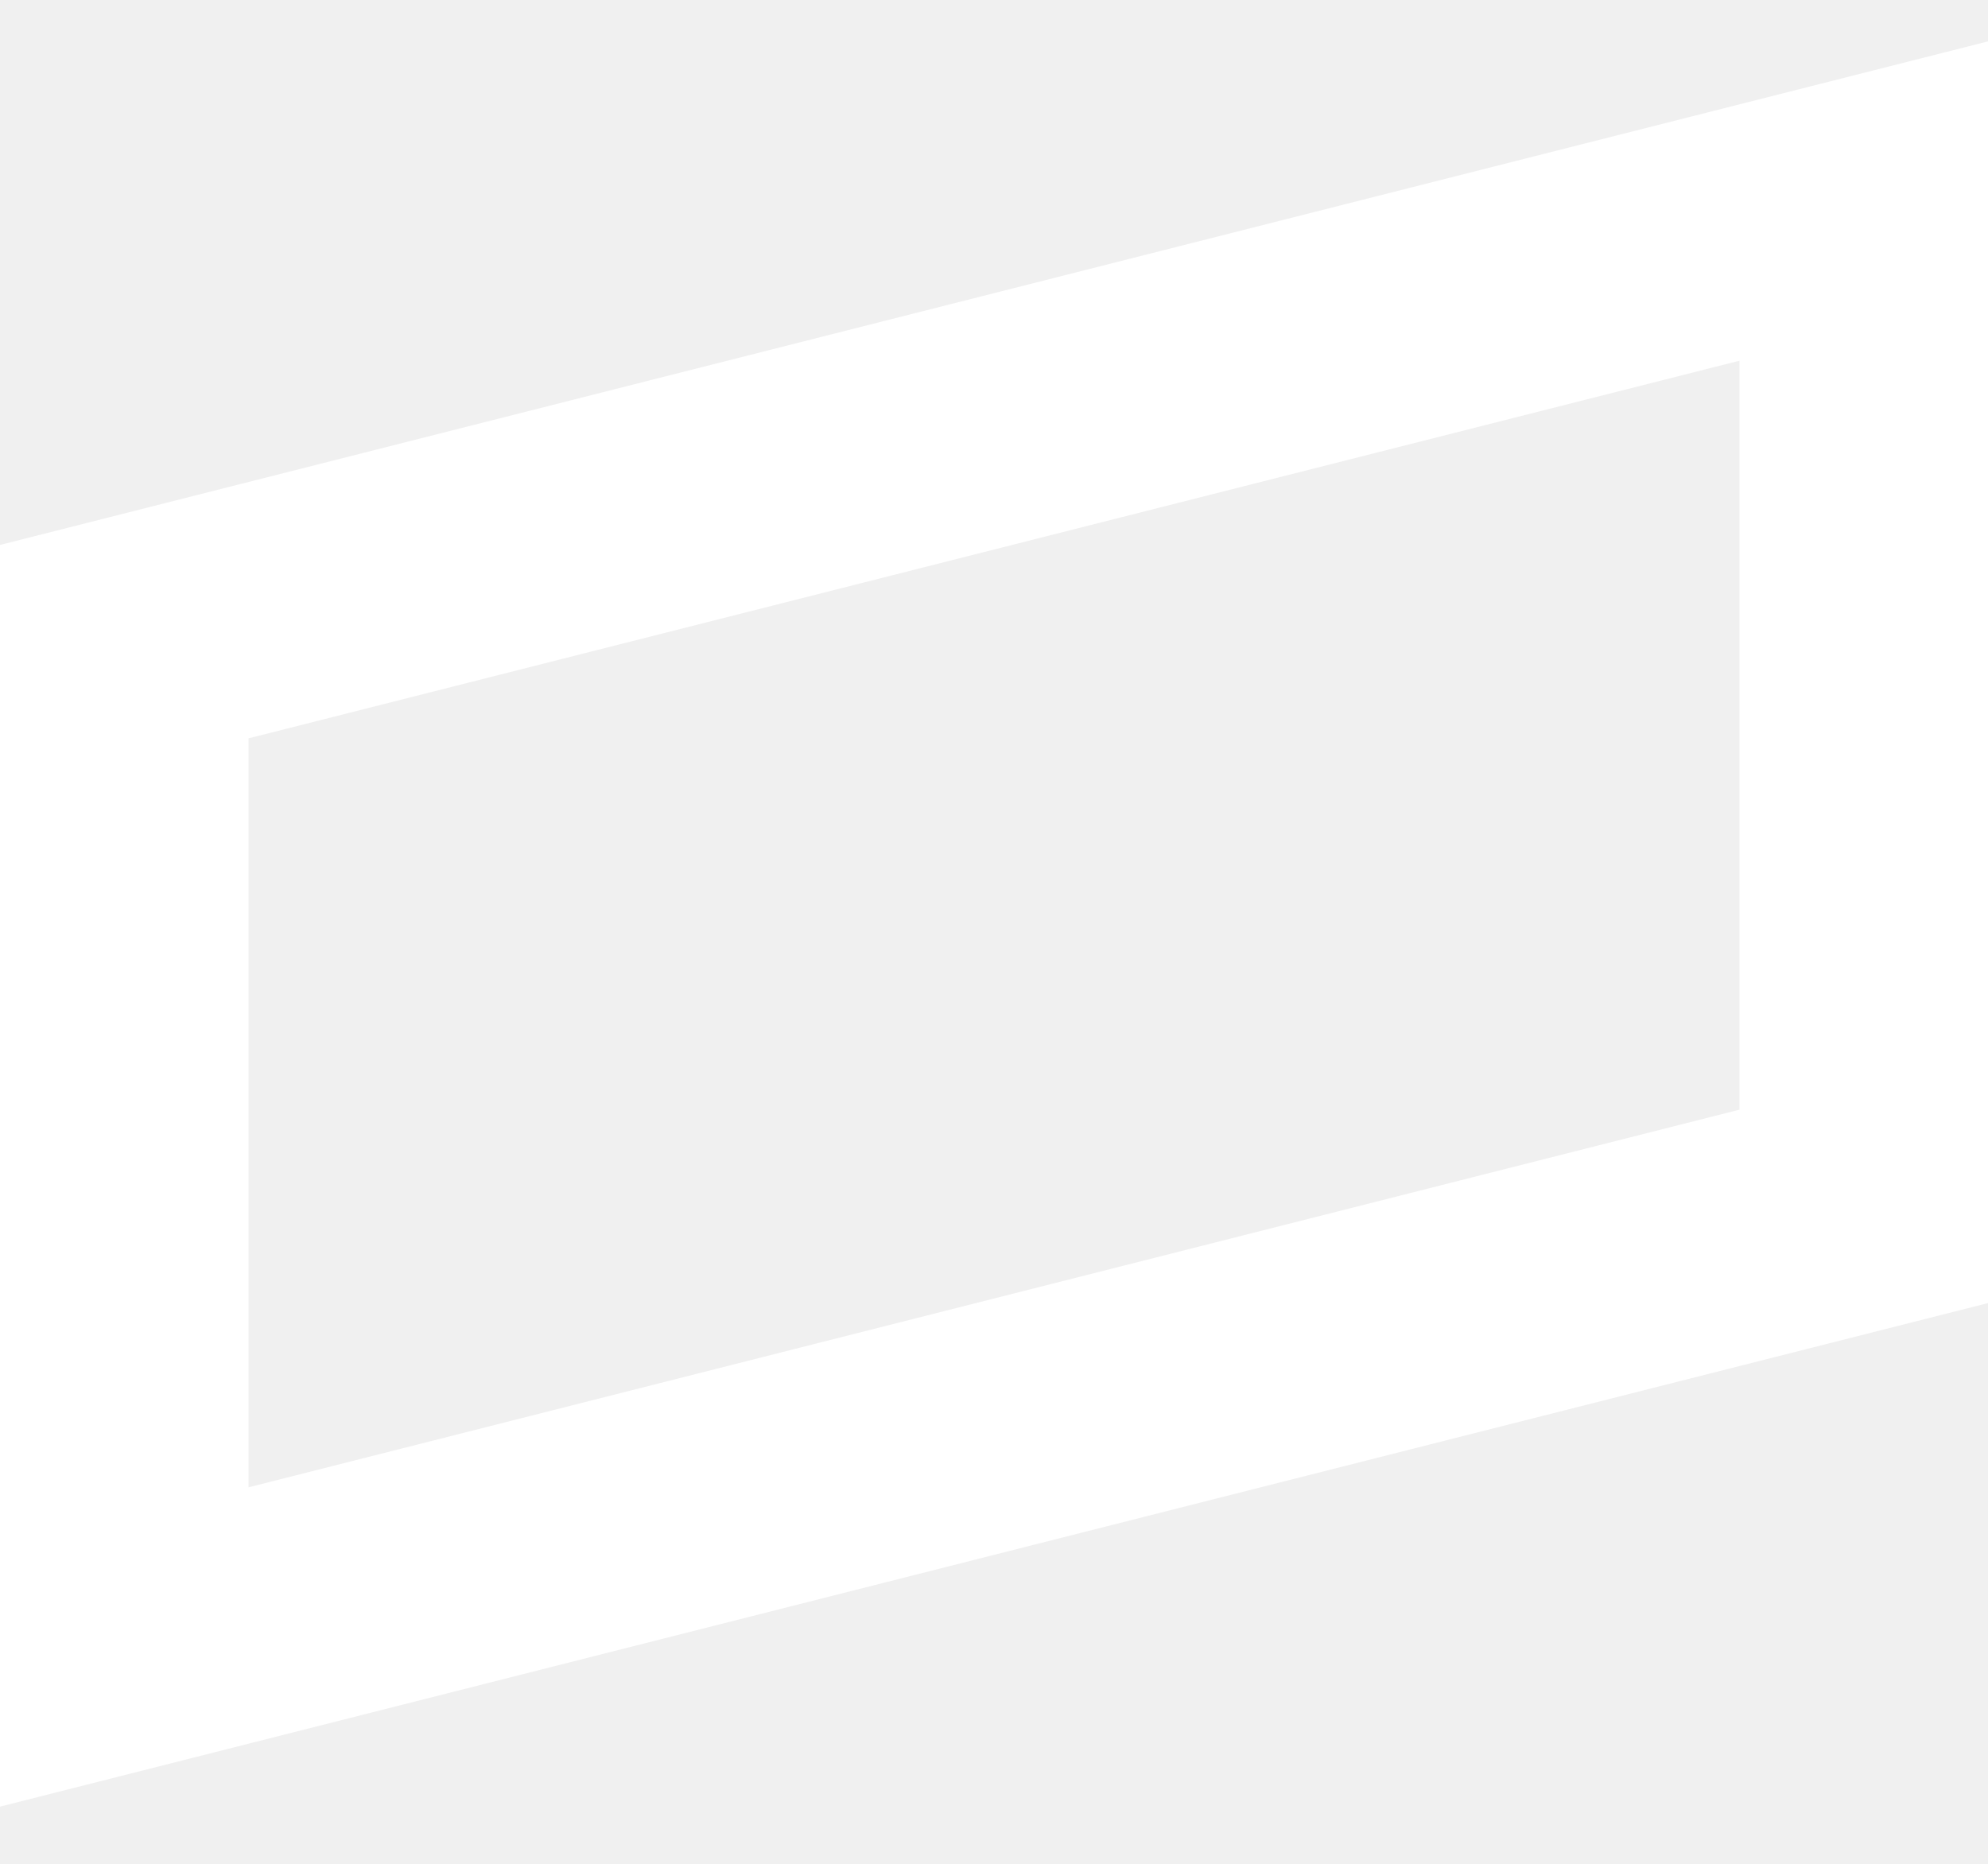
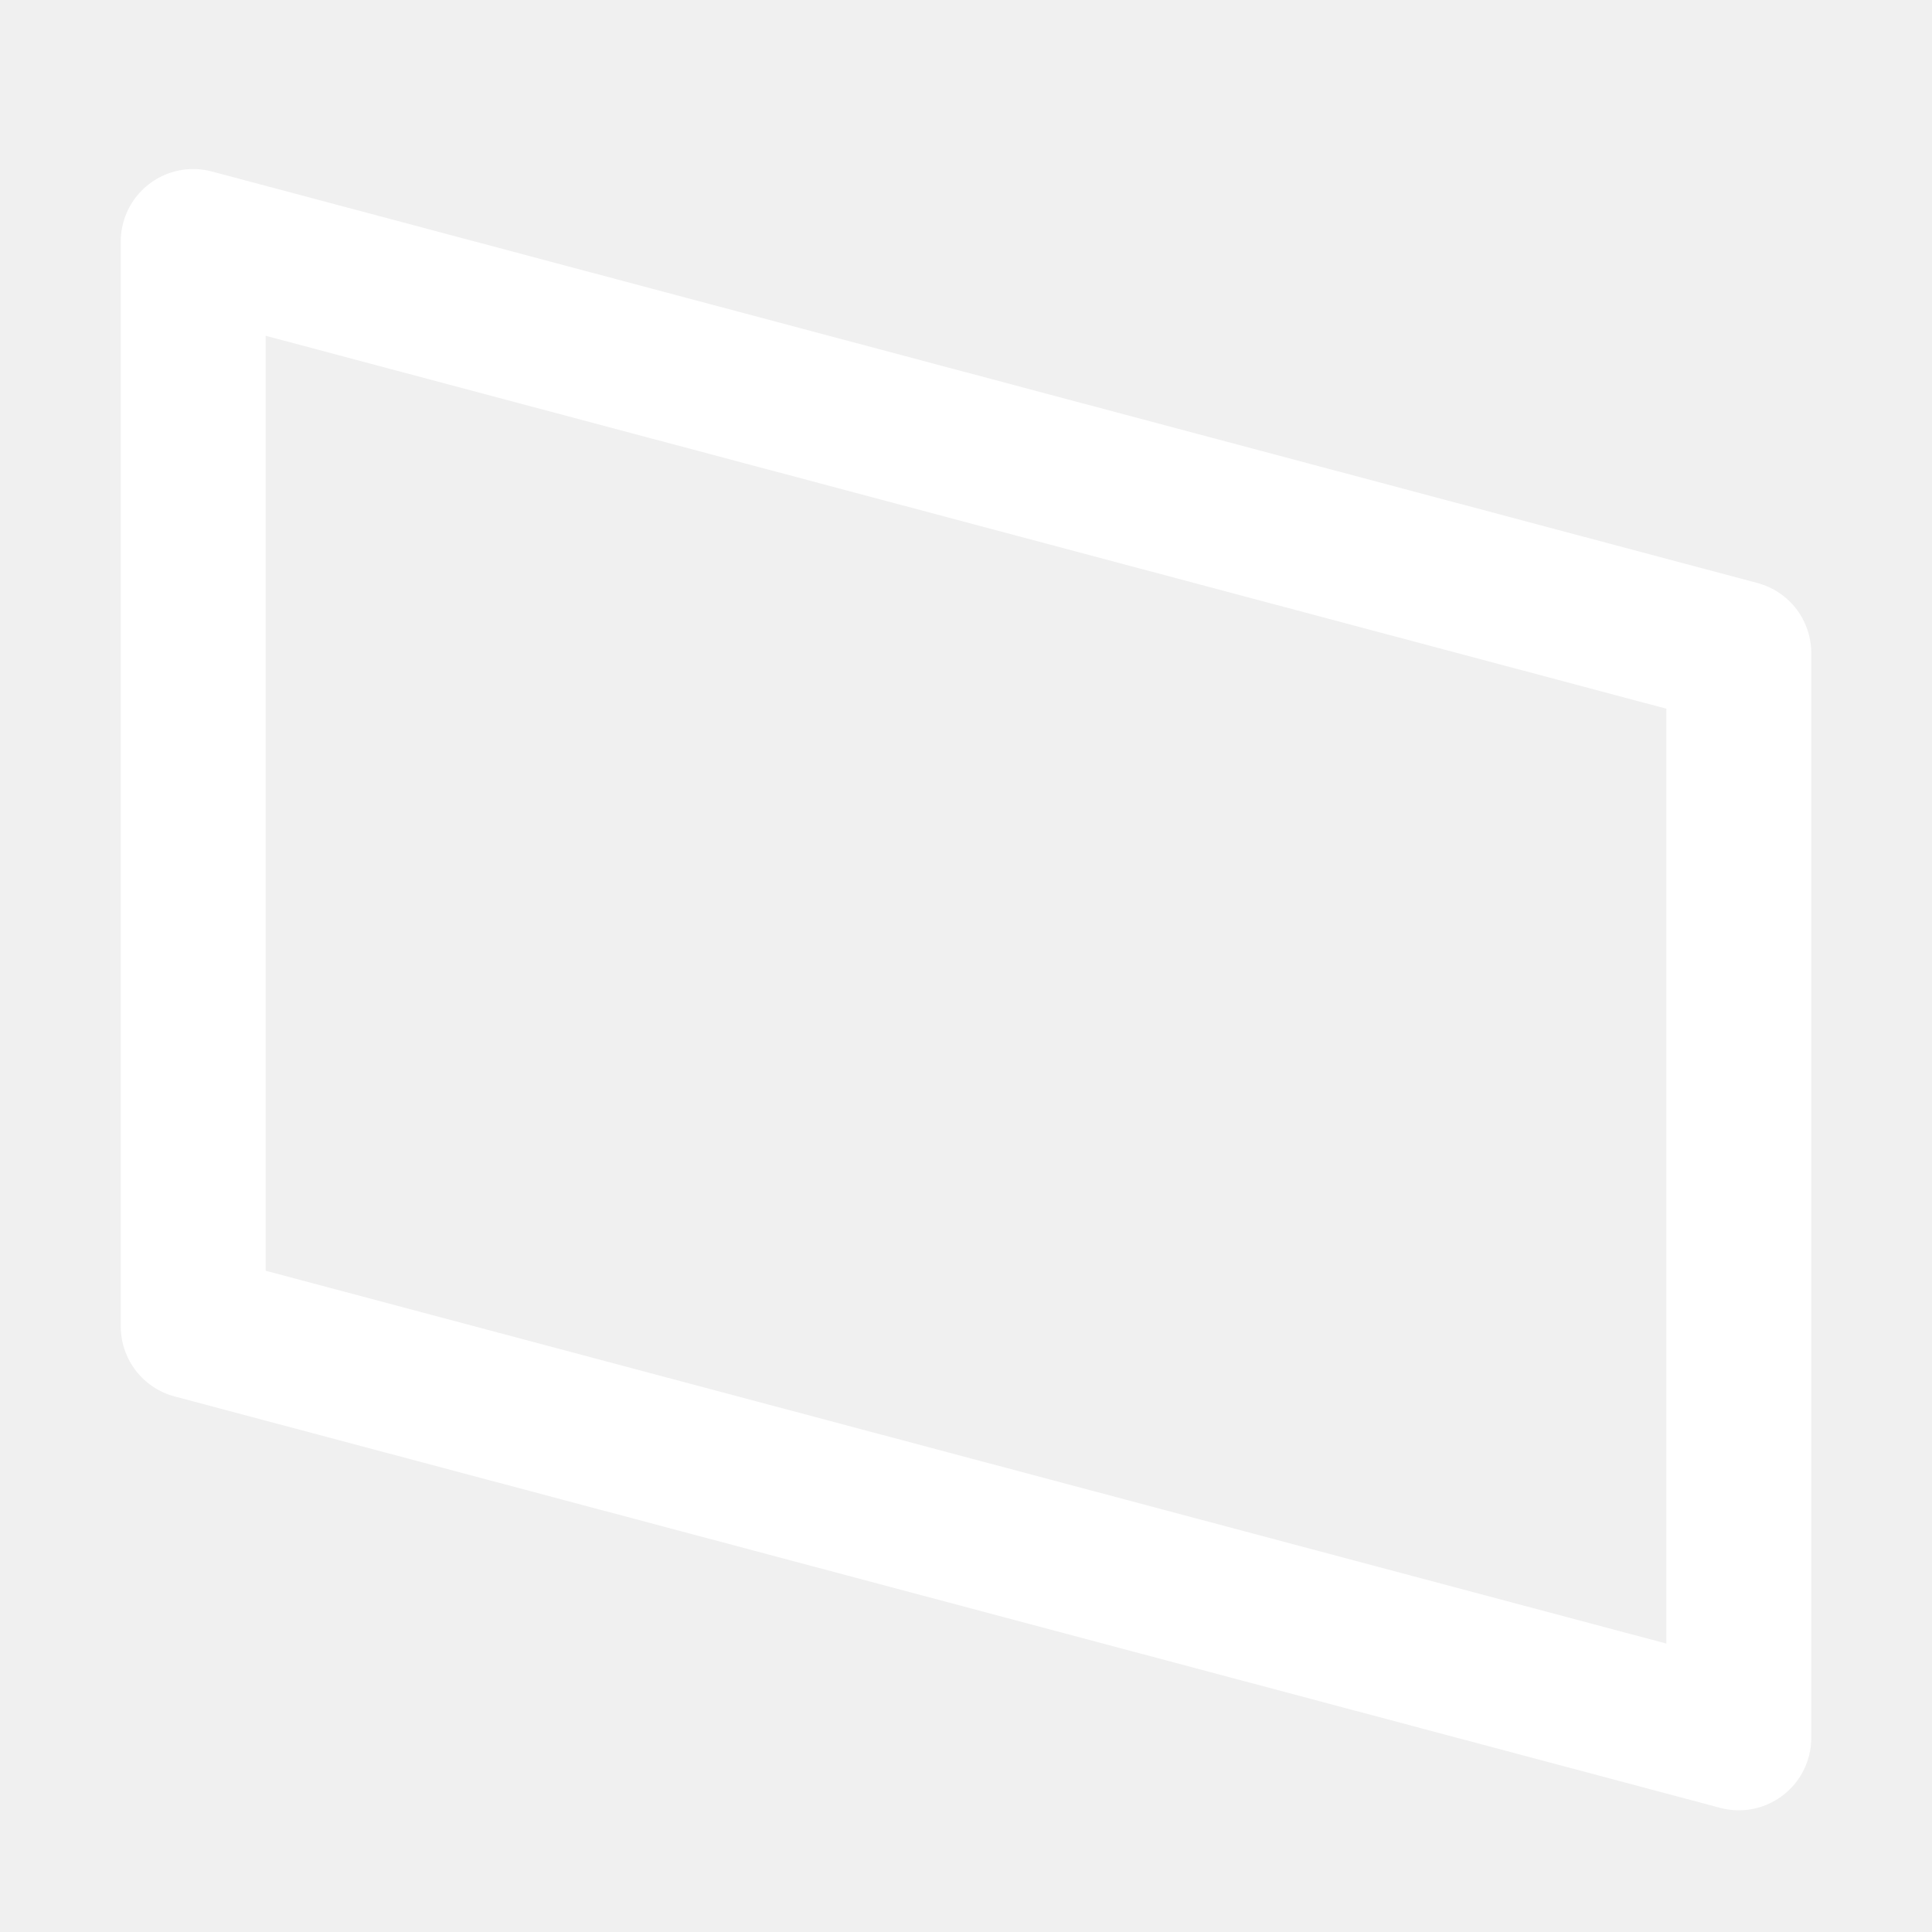
- <svg xmlns="http://www.w3.org/2000/svg" width="16px" height="15px" viewBox="0 0 16 15" version="1.1">
+ <svg xmlns="http://www.w3.org/2000/svg" width="20px" height="20px" viewBox="0 0 20 20" version="1.1">
  <defs />
-   <g id="Body-1440" stroke="none" stroke-width="1" fill="none" fill-rule="evenodd" transform="translate(-163, -91)">
-     <g id="Group-5" transform="translate(30, 89)" stroke="#FFFFFF" stroke-width="2">
-       <g id="Ef5" transform="translate(131, 0)">
-         <polygon id="Page-1" points="17 11.709 3 15.255 3 7.164 17 3.618" />
-       </g>
-     </g>
+   <g id="ef5_black" stroke="none" stroke-width="1" fill="none" fill-rule="evenodd" stroke-linecap="round" stroke-linejoin="round">
+     <polygon id="Stroke-2" stroke="#FFFFFF" stroke-width="1.5" points="2 13.731 18 17.99 18 6.76 2 2.5" />
  </g>
</svg>
